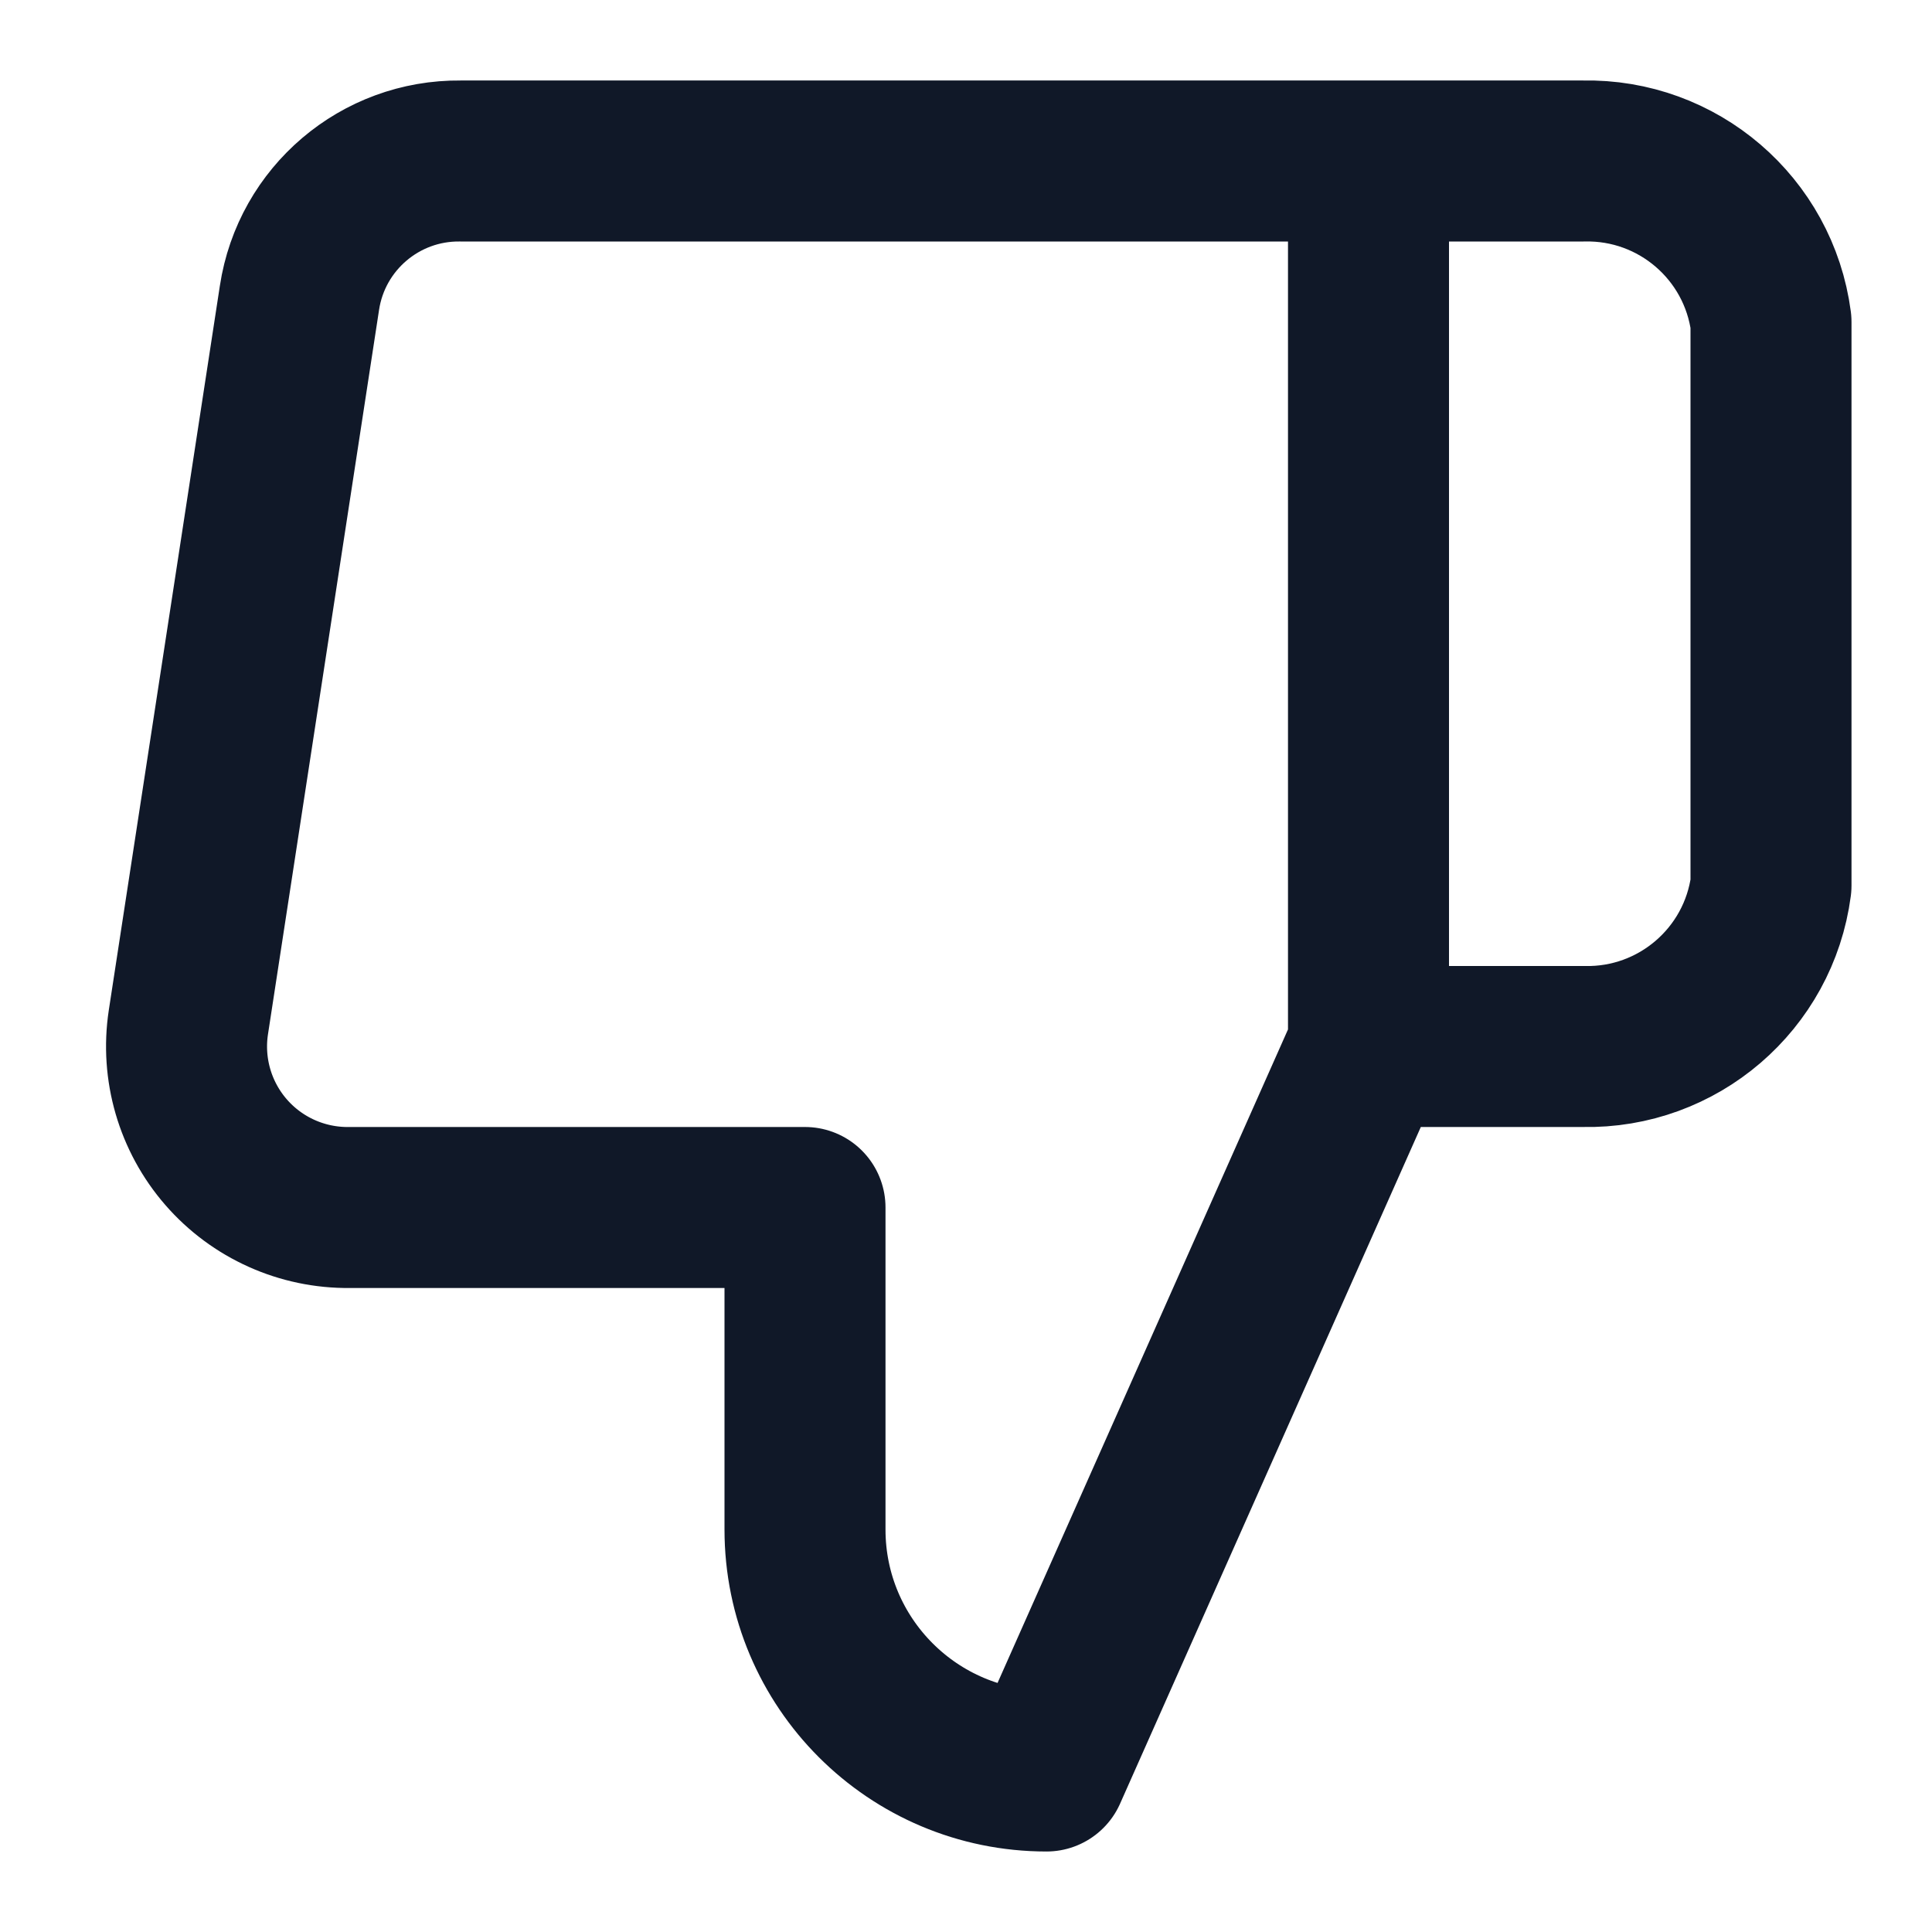
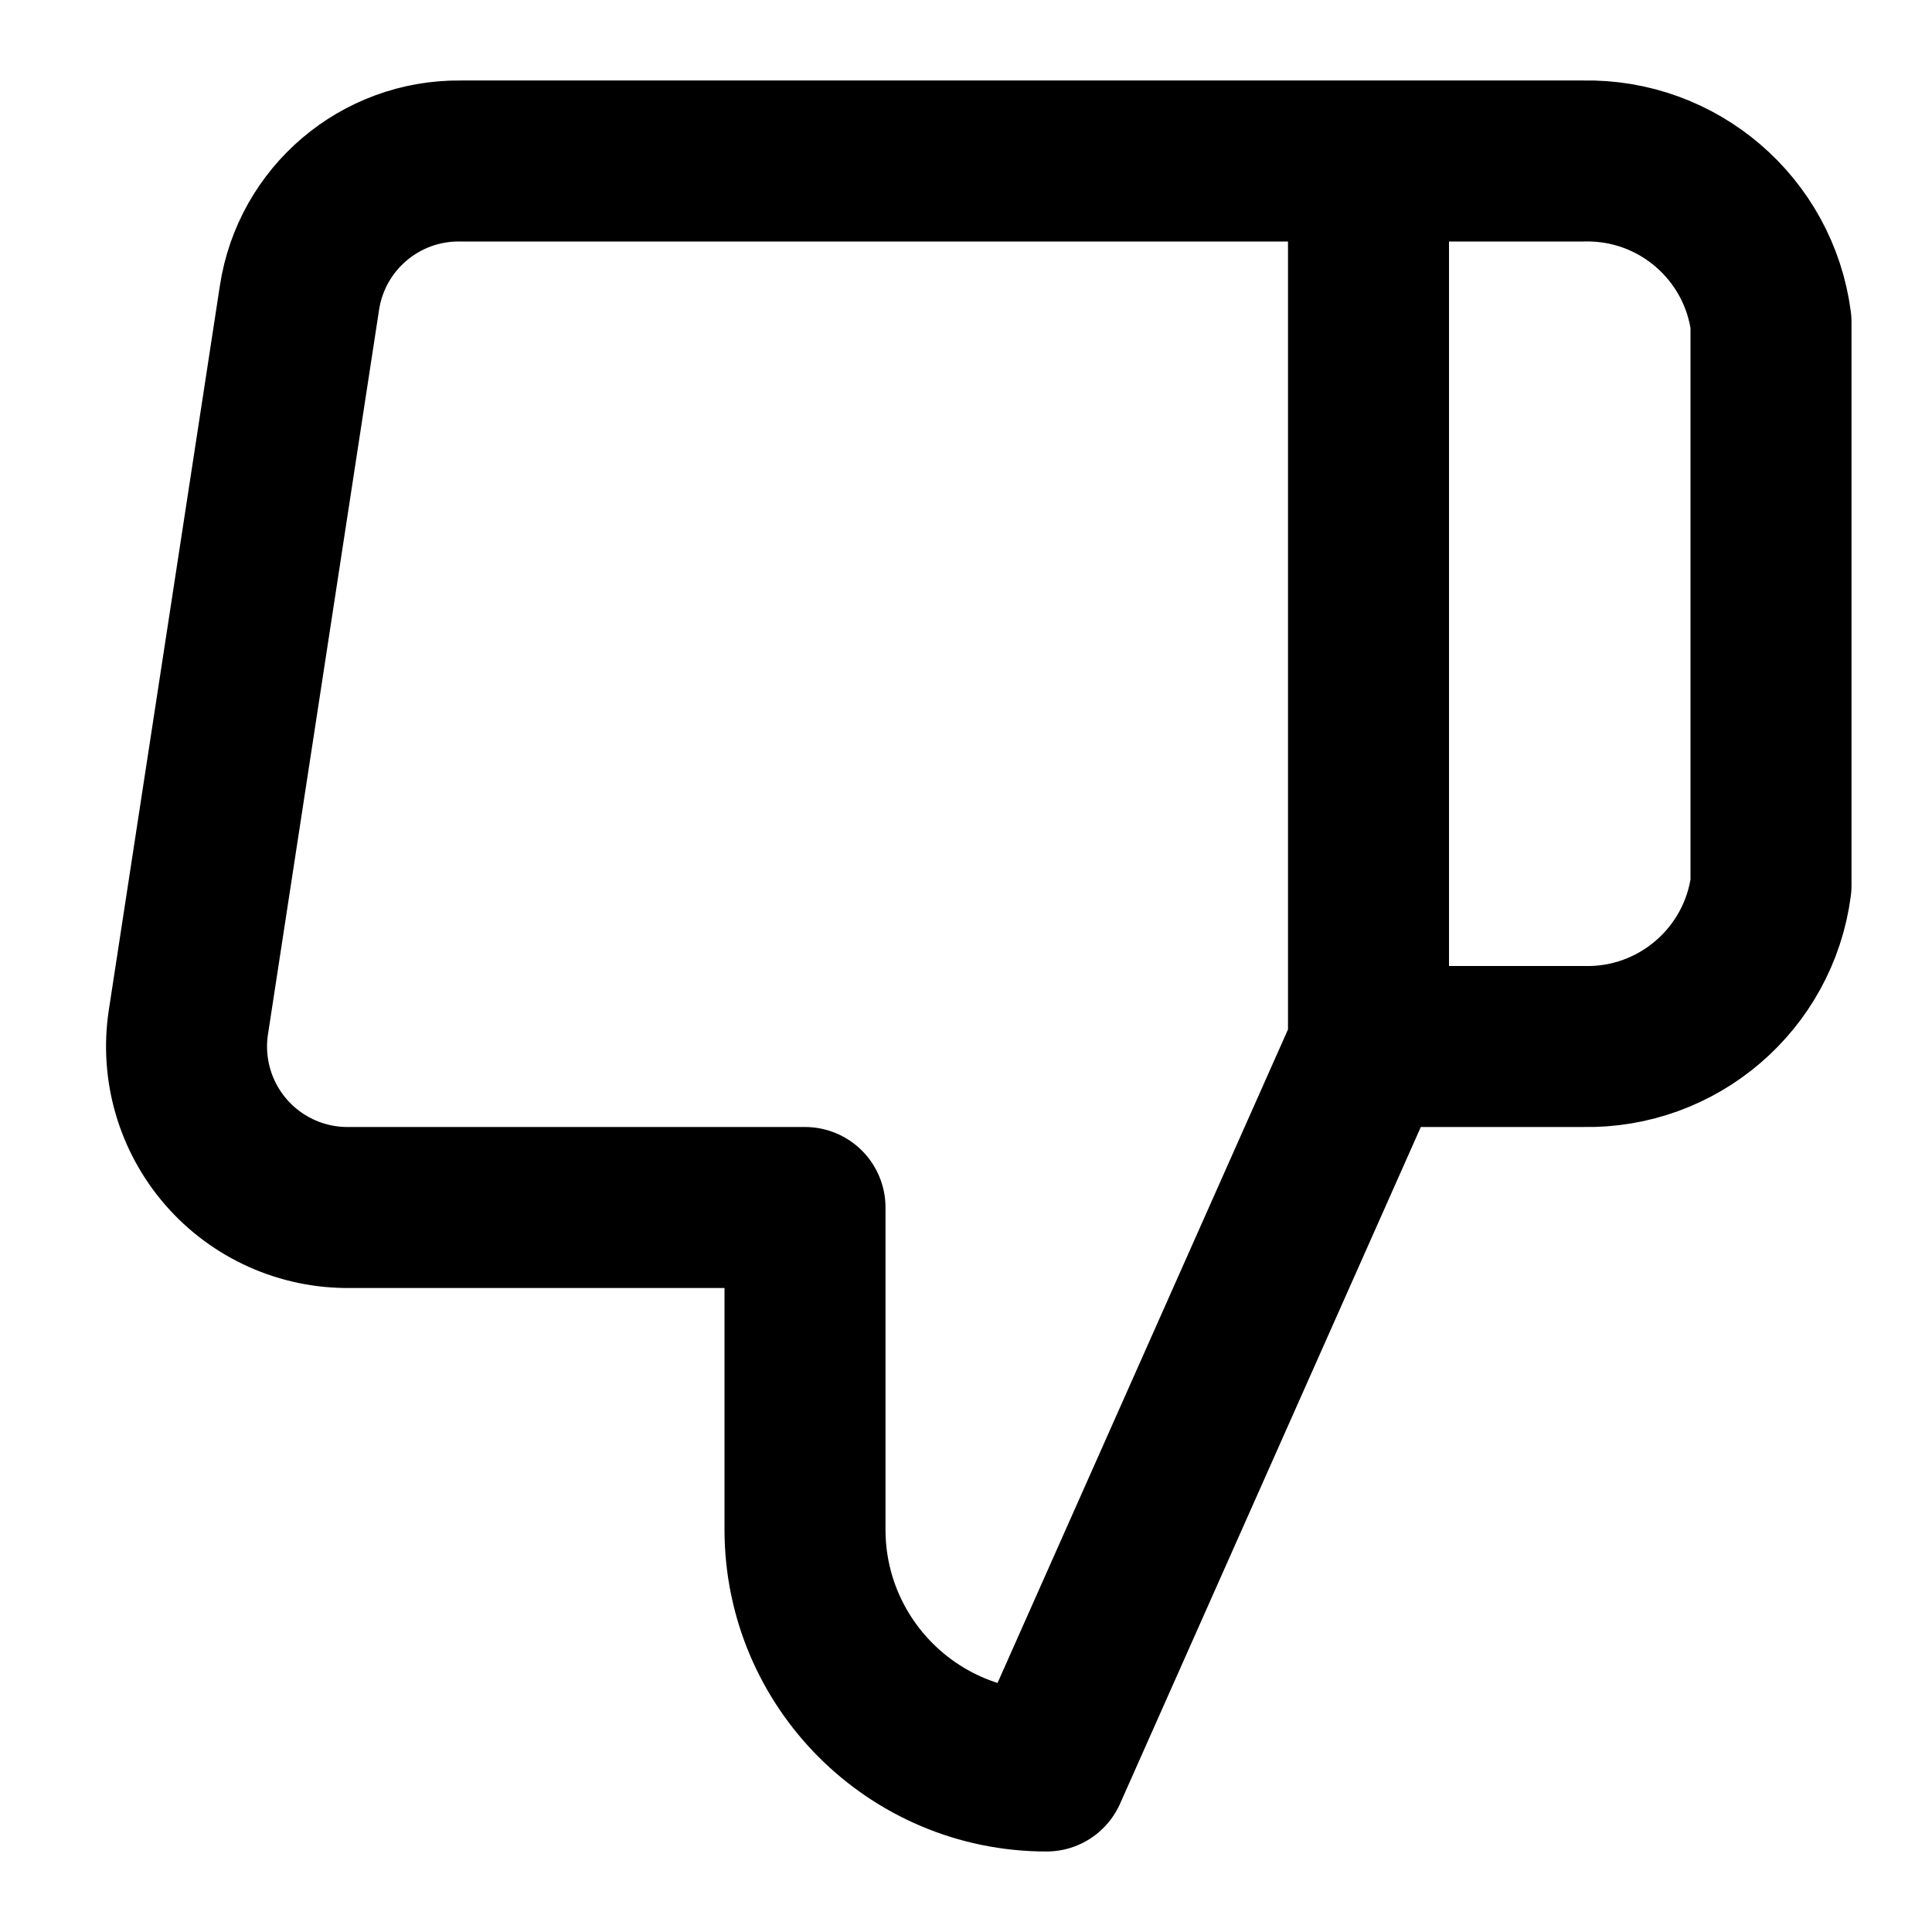
<svg xmlns="http://www.w3.org/2000/svg" width="24" height="24" fill="none">
-   <path stroke="#101828" stroke-linecap="round" stroke-linejoin="round" stroke-width="2" d="M17 2h2.67A2.3 2.3 0 0 1 22 4v7a2.3 2.3 0 0 1-2.33 2H17m-7 2v4a3 3 0 0 0 3 3l4-9V2H5.72a2 2 0 0 0-2 1.7l-1.38 9a2 2 0 0 0 2 2.3z" />
+   <path stroke="currentColor" stroke-linecap="round" stroke-linejoin="round" stroke-width="2" d="M17 2h2.67A2.3 2.3 0 0 1 22 4v7a2.3 2.3 0 0 1-2.33 2H17m-7 2v4a3 3 0 0 0 3 3l4-9V2H5.72a2 2 0 0 0-2 1.7l-1.38 9a2 2 0 0 0 2 2.3z" />
</svg>
